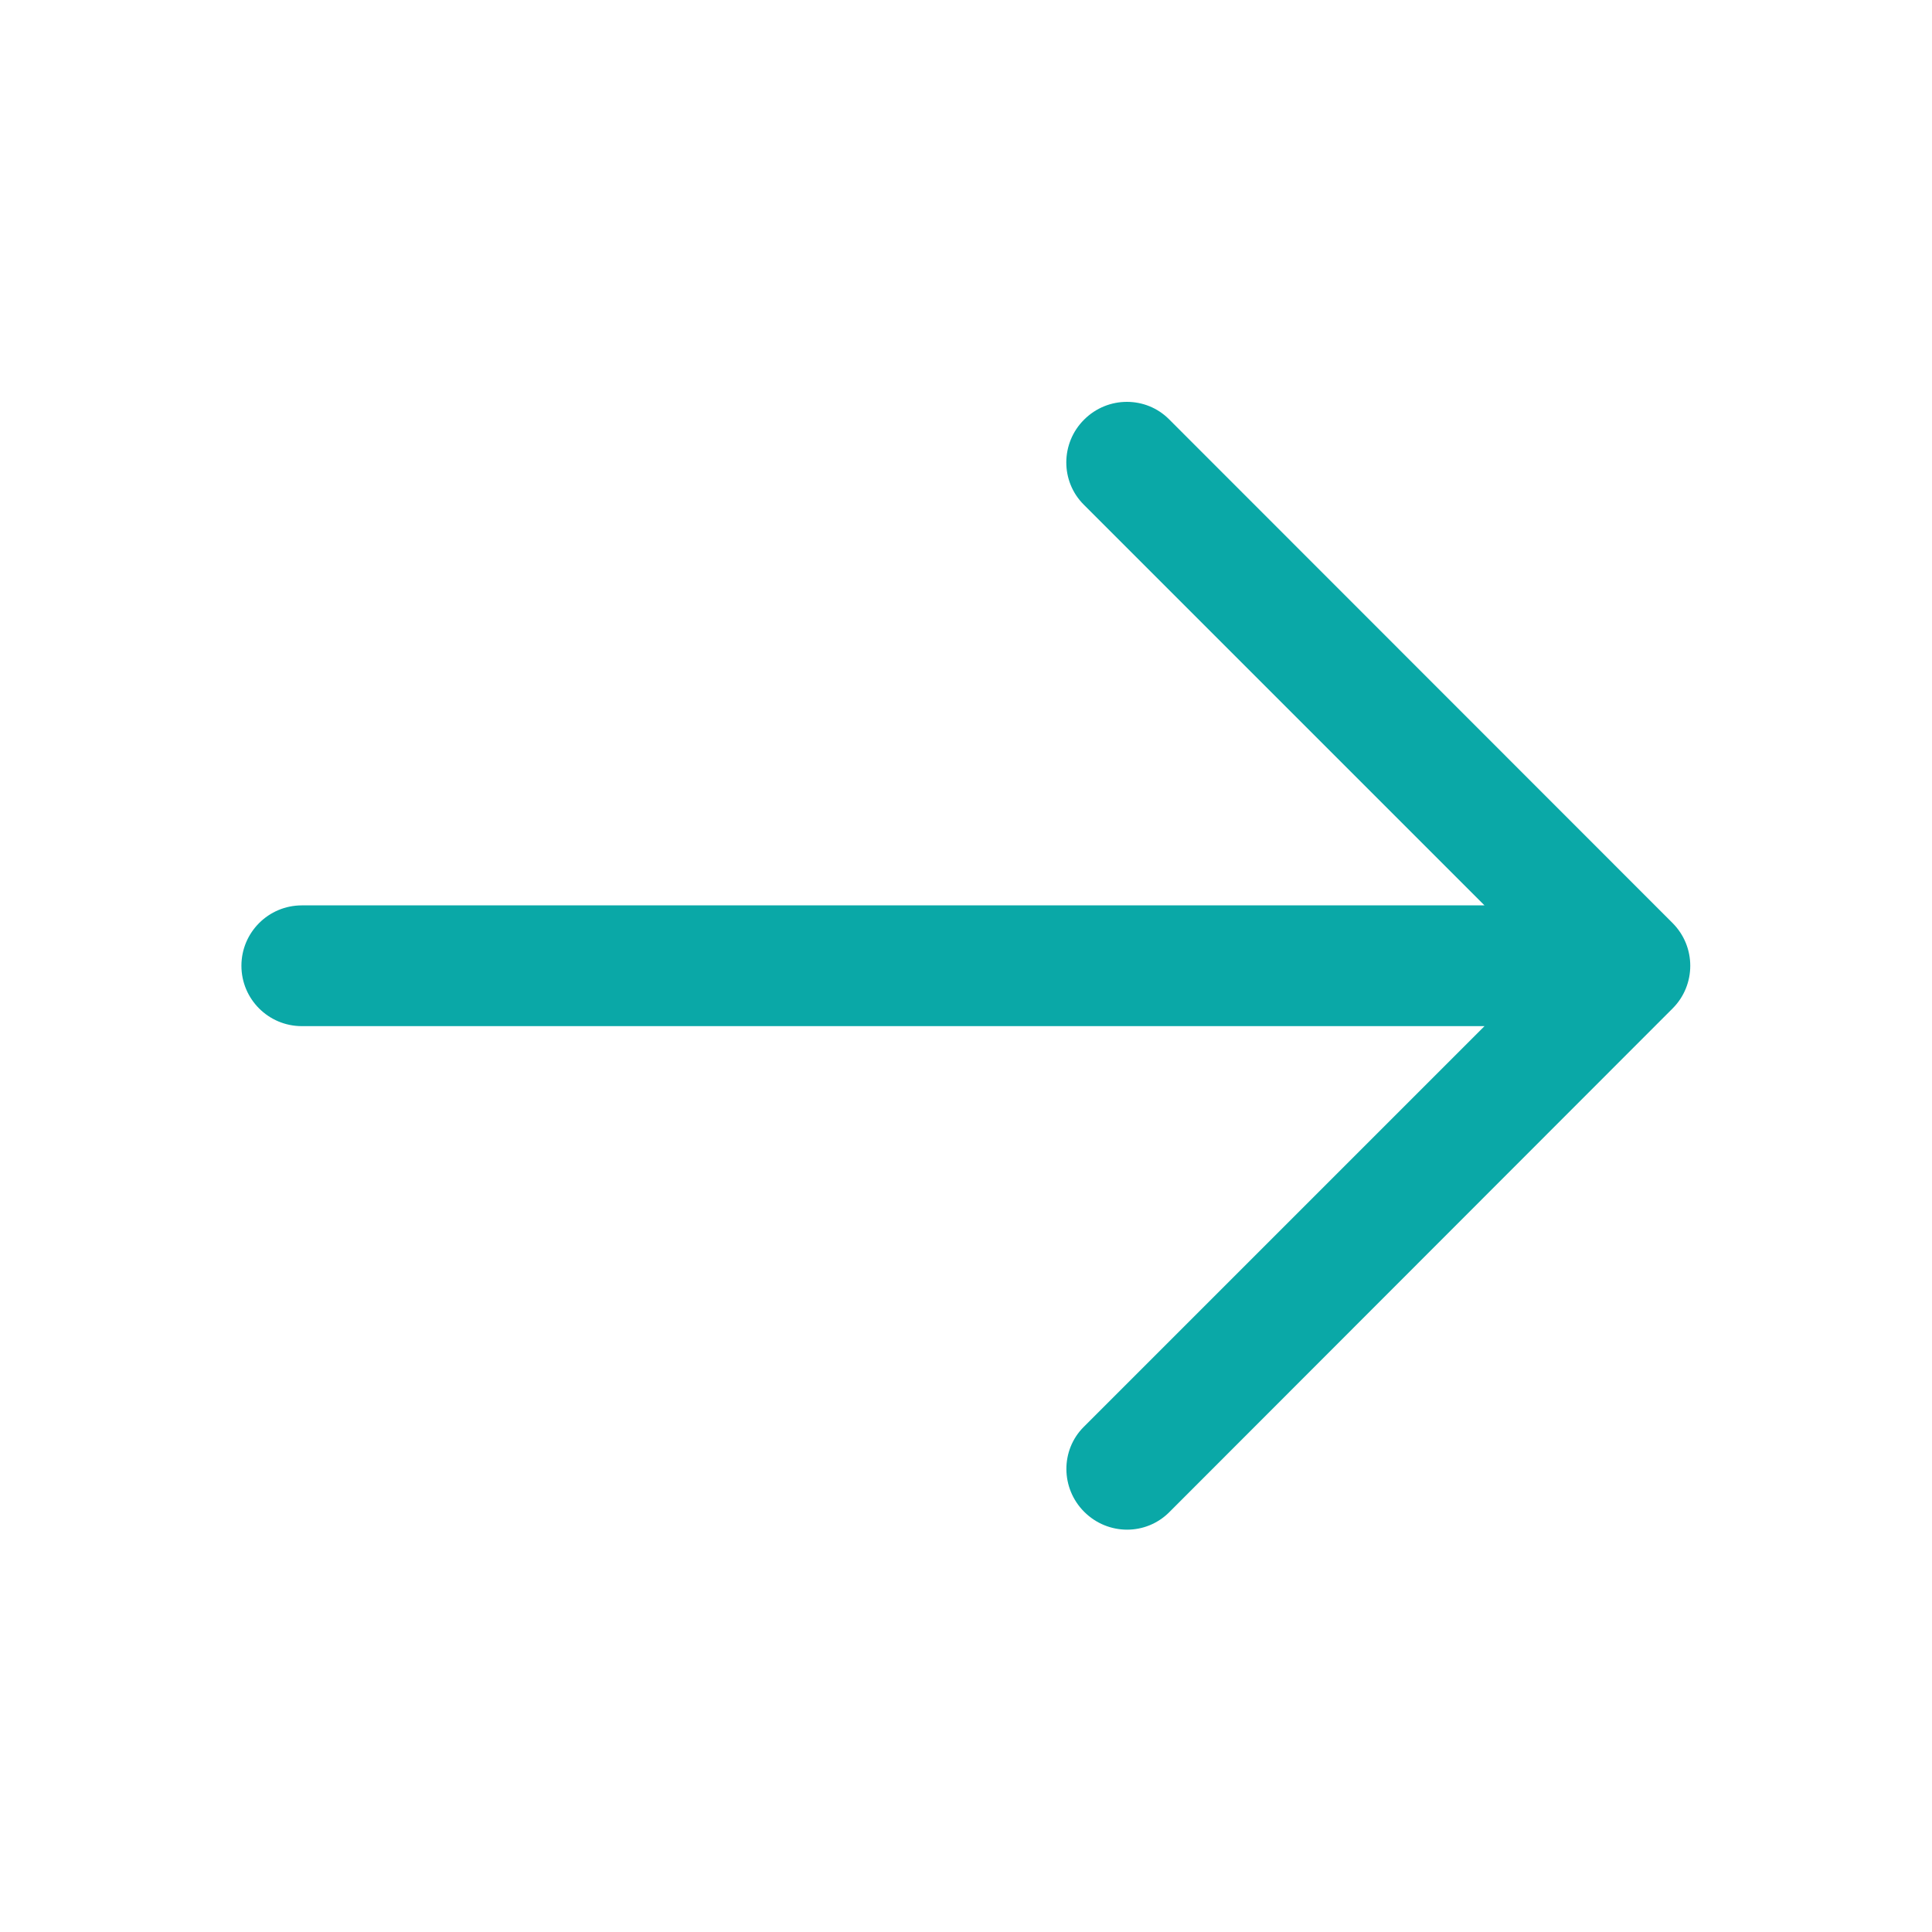
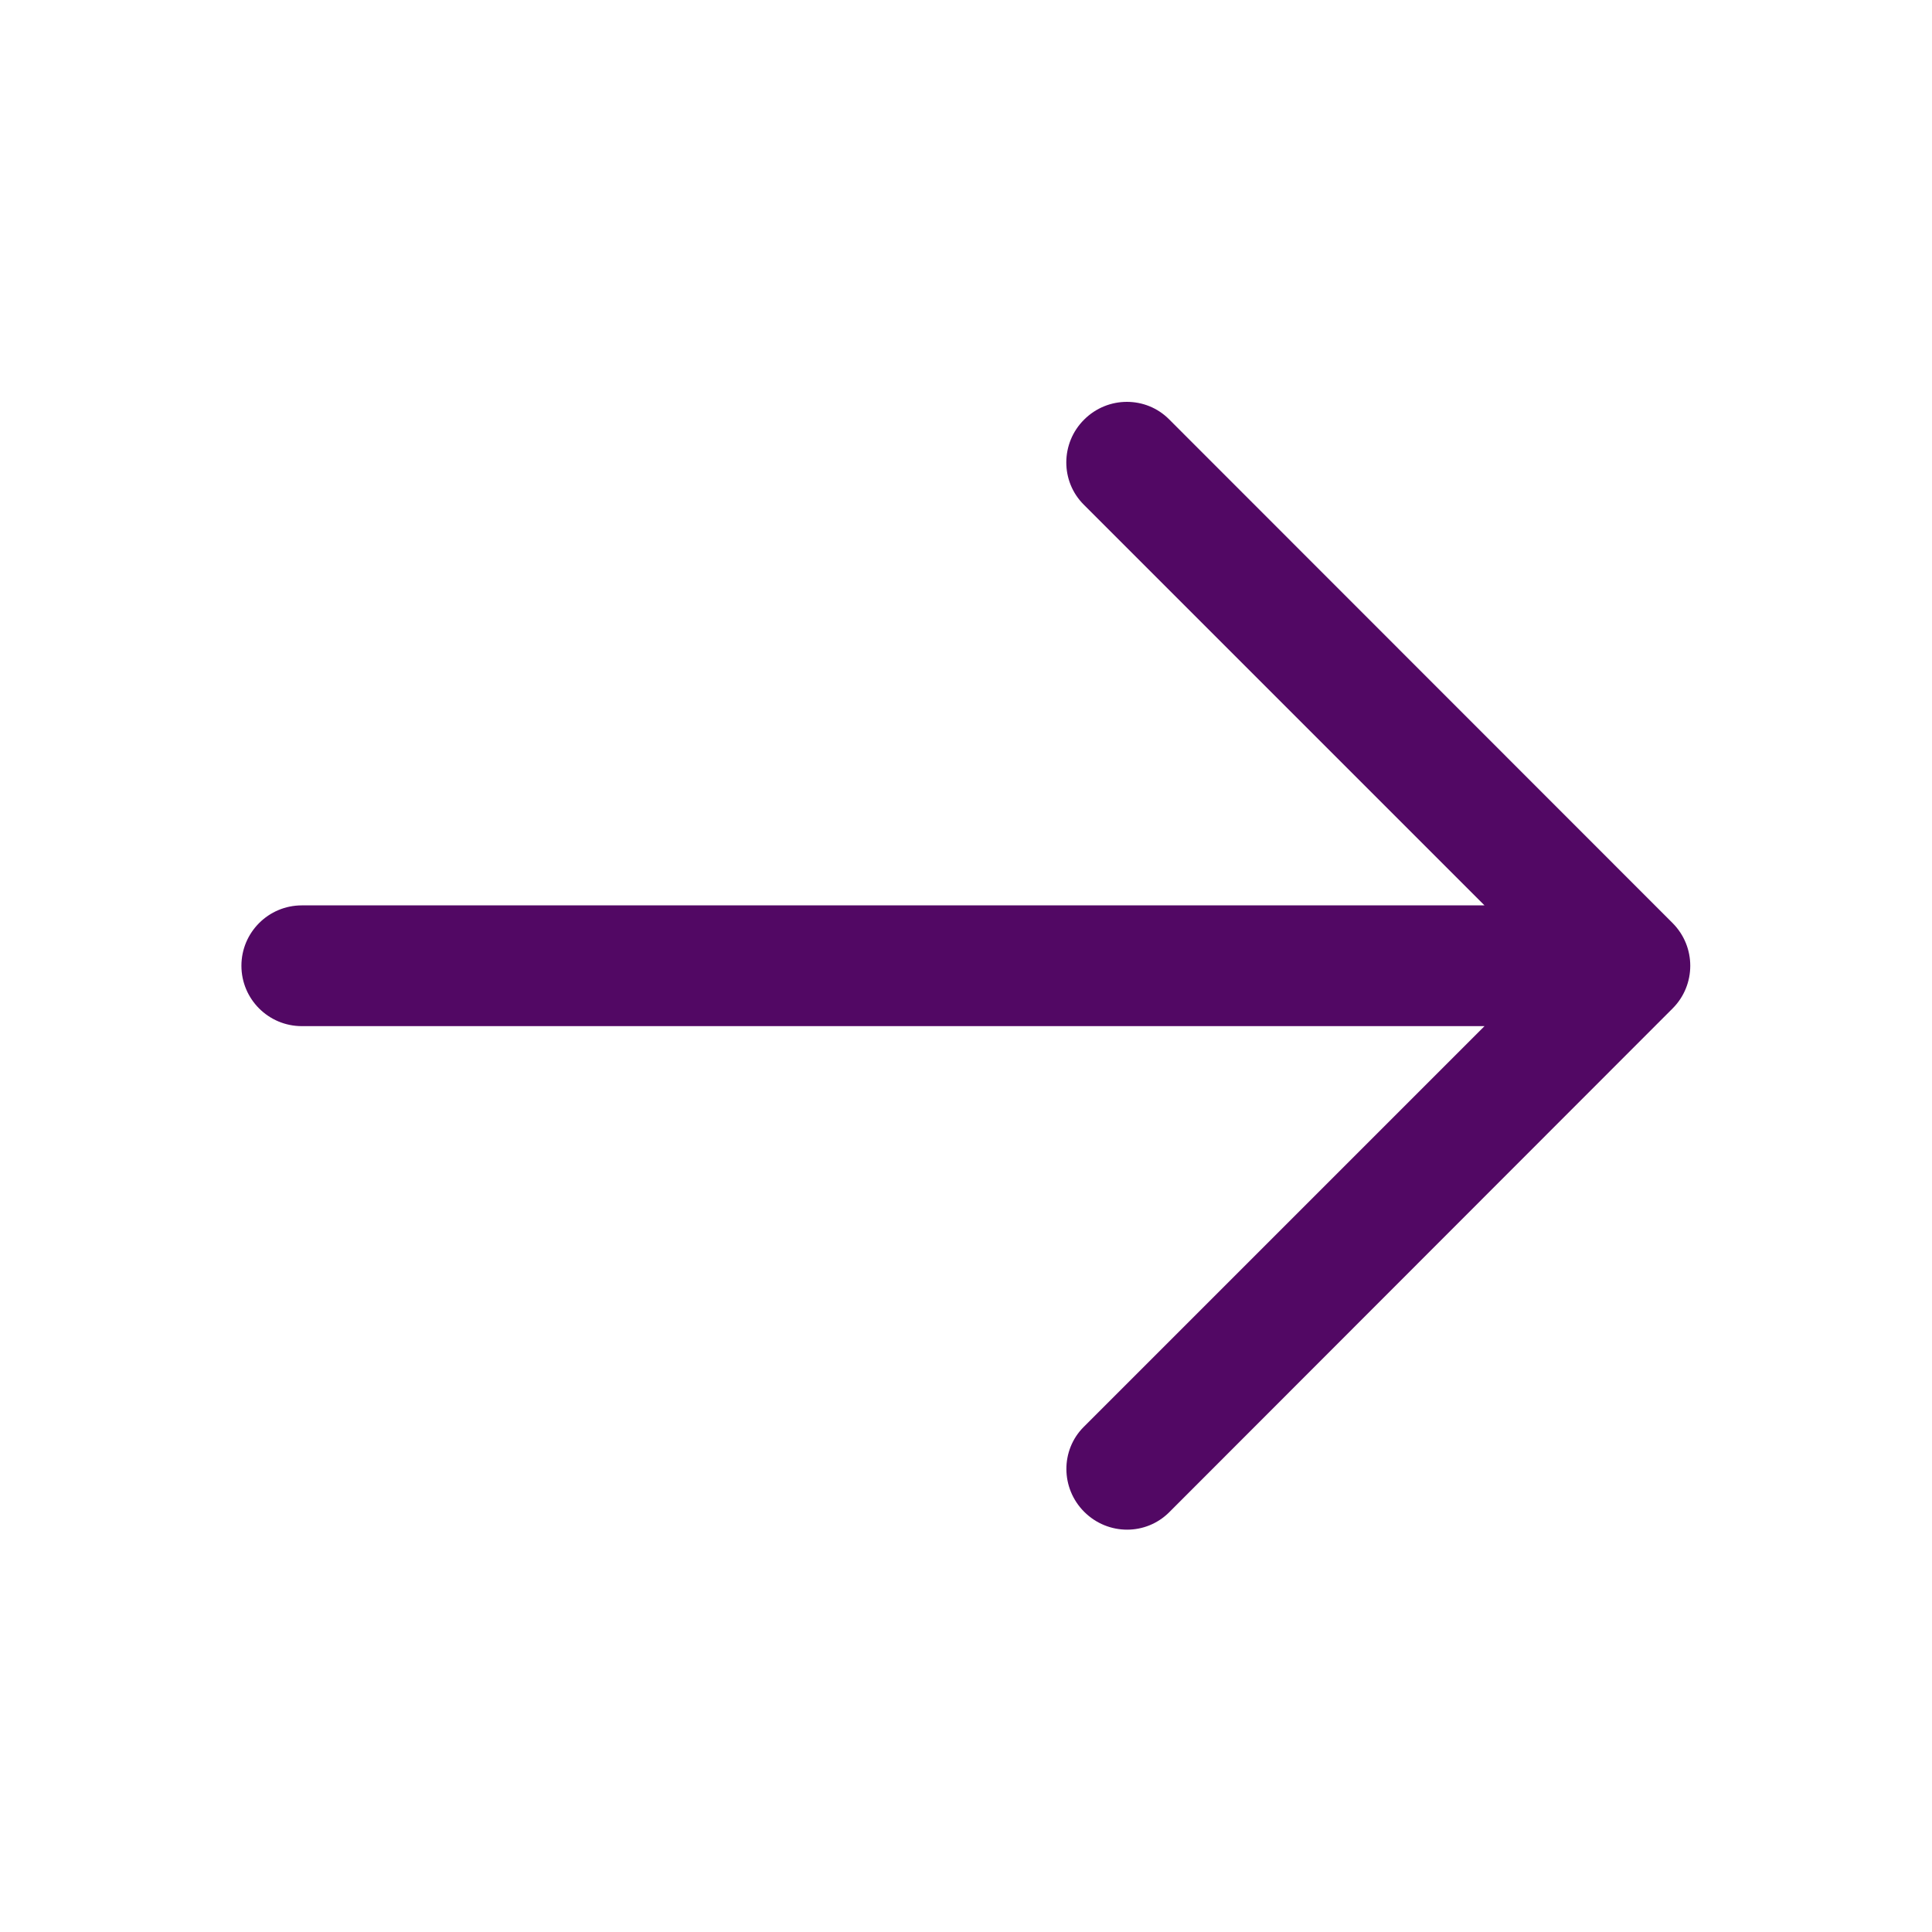
<svg xmlns="http://www.w3.org/2000/svg" clip-rule="evenodd" fill-rule="evenodd" stroke-linejoin="round" stroke-miterlimit="2" viewBox="0 0 24 24">
-   <path fill="#0aa8a7" d="m14.523 18.787s4.501-4.505 6.255-6.26c.146-.146.219-.338.219-.53s-.073-.383-.219-.53c-1.753-1.754-6.255-6.258-6.255-6.258-.144-.145-.334-.217-.524-.217-.193 0-.385.074-.532.221-.293.292-.295.766-.004 1.056l4.978 4.978h-14.692c-.414 0-.75.336-.75.75s.336.75.75.75h14.692l-4.979 4.979c-.289.289-.286.762.006 1.054.148.148.341.222.533.222.19 0 .378-.072.522-.215z" fill-rule="nonzero" />
+   <path fill="#520864" d="m14.523 18.787s4.501-4.505 6.255-6.26c.146-.146.219-.338.219-.53s-.073-.383-.219-.53c-1.753-1.754-6.255-6.258-6.255-6.258-.144-.145-.334-.217-.524-.217-.193 0-.385.074-.532.221-.293.292-.295.766-.004 1.056l4.978 4.978h-14.692c-.414 0-.75.336-.75.75s.336.75.75.75h14.692l-4.979 4.979c-.289.289-.286.762.006 1.054.148.148.341.222.533.222.19 0 .378-.072.522-.215z" fill-rule="nonzero" />
</svg>
